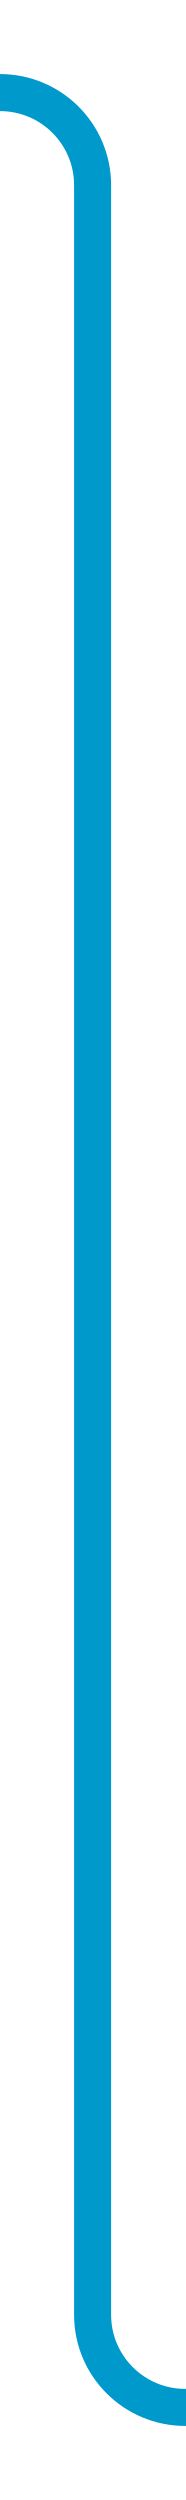
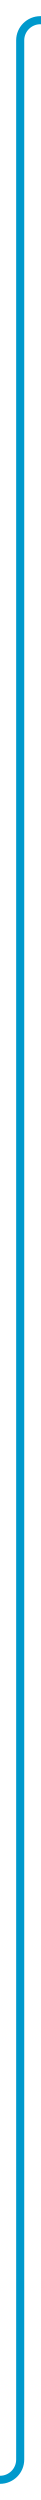
- <svg xmlns="http://www.w3.org/2000/svg" version="1.1" width="10px" height="135px" preserveAspectRatio="xMidYMin meet" viewBox="1973 796  8 135">
-   <path d="M 2148 926  L 1982 926  A 5 5 0 0 1 1977 921 L 1977 806  A 5 5 0 0 0 1972 801 L 1807 801  " stroke-width="2" stroke="#0099cc" fill="none" />
+ <svg xmlns="http://www.w3.org/2000/svg" version="1.1" width="10px" height="619px" preserveAspectRatio="xMidYMin meet" viewBox="1356 796  8 619">
+   <path d="M 1188 1410  L 1355 1410  A 5 5 0 0 0 1360 1405 L 1360 806  A 5 5 0 0 1 1365 801 L 1533 801  " stroke-width="2" stroke="#0099cc" fill="none" />
</svg>
